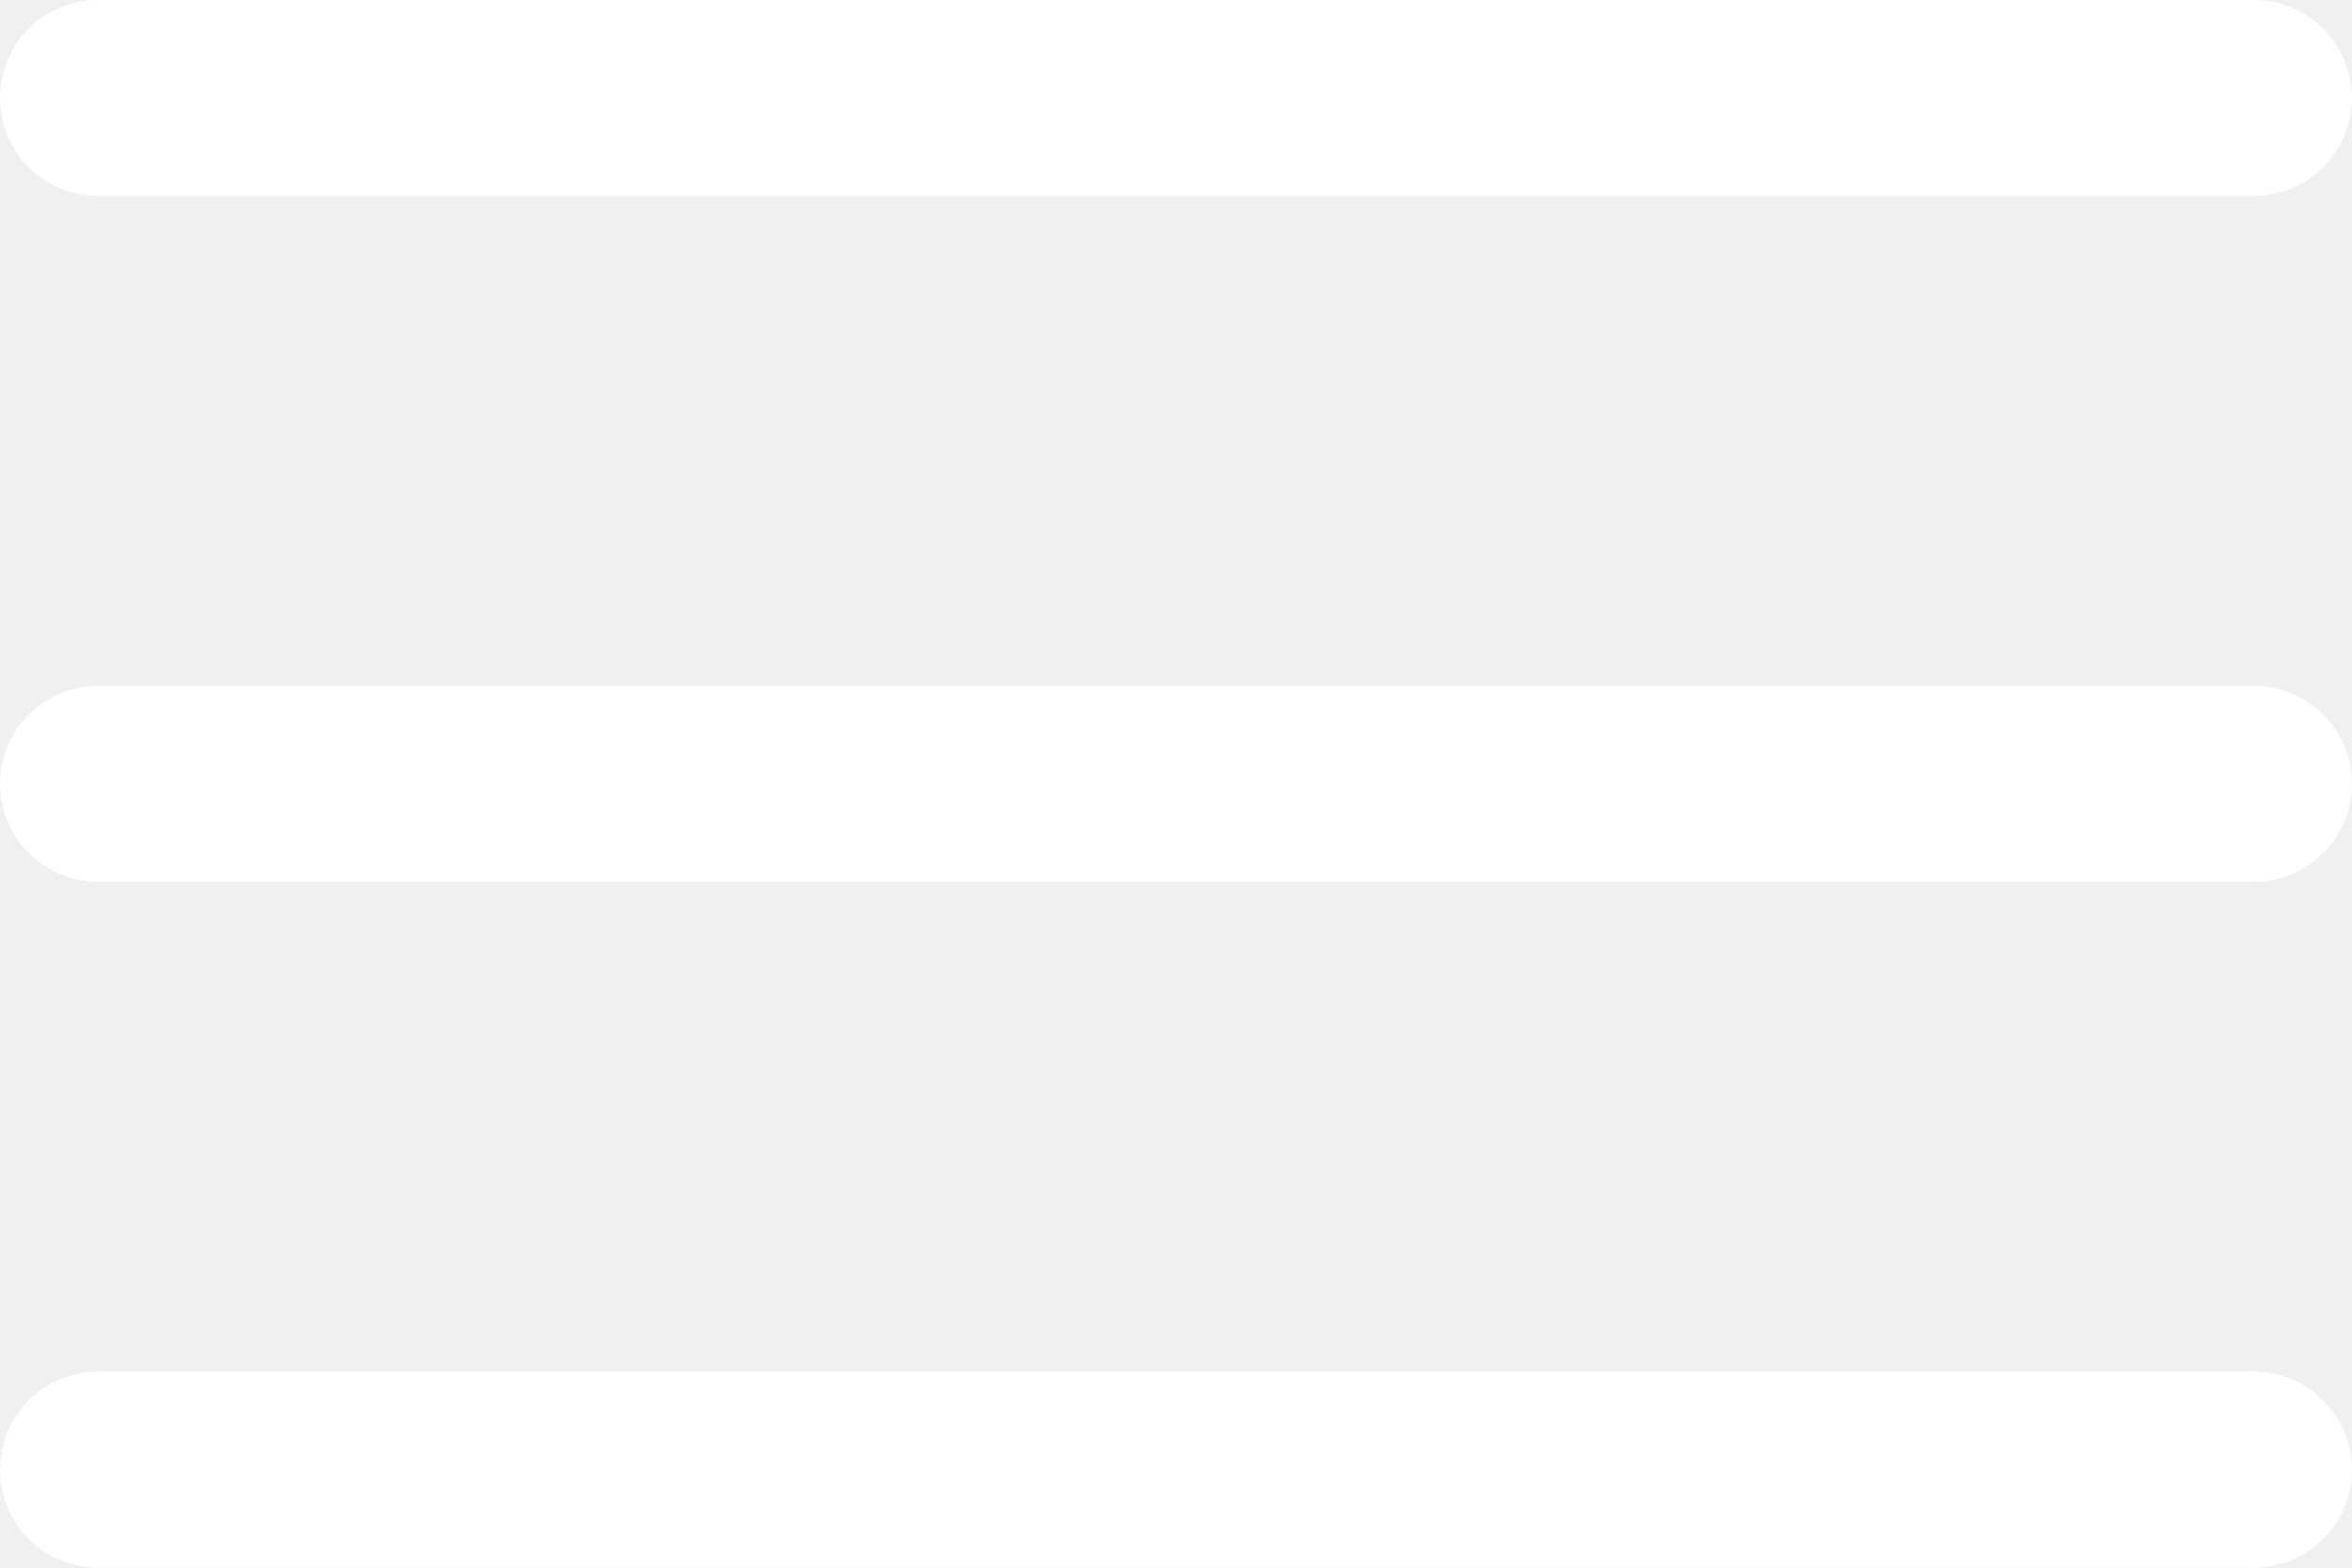
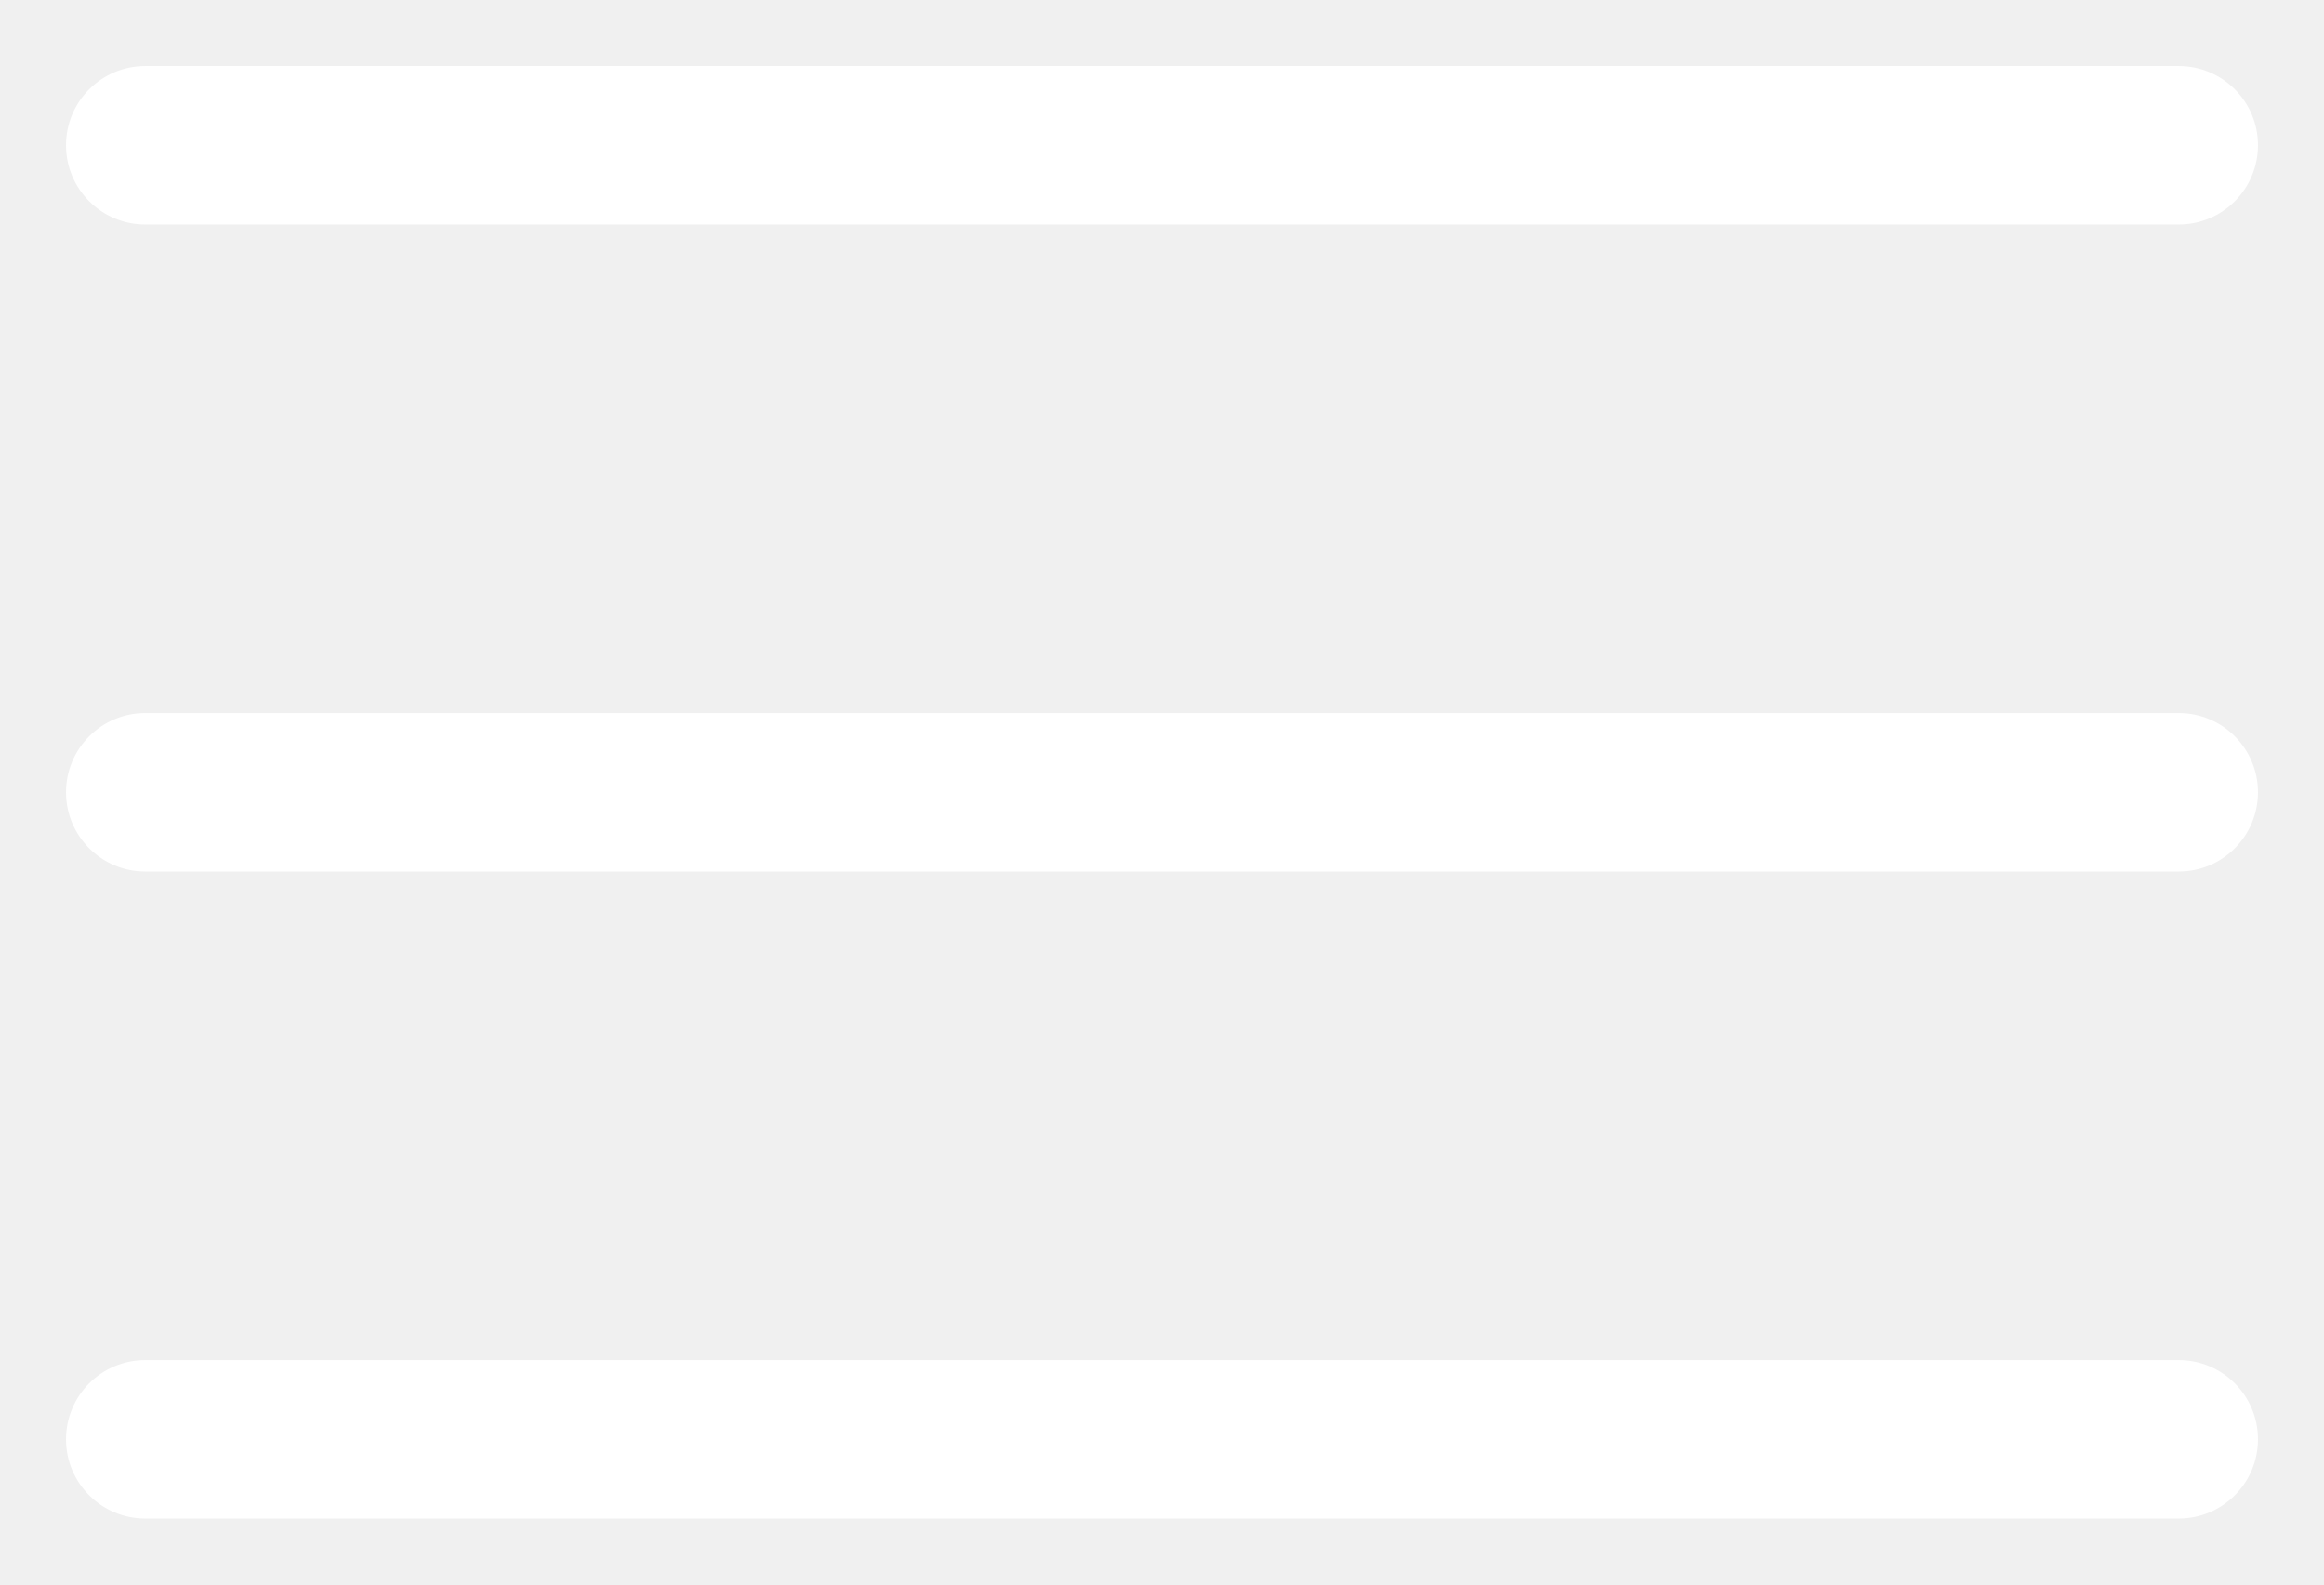
- <svg xmlns="http://www.w3.org/2000/svg" width="18" height="12" viewBox="0 0 18 12" fill="none">
-   <path d="M0.75 0C0.336 0 0 0.336 0 0.75C0 1.164 0.336 1.5 0.75 1.5V0ZM17.25 1.5C17.664 1.5 18 1.164 18 0.75C18 0.336 17.664 0 17.25 0V1.5ZM0.75 5.25C0.336 5.25 0 5.586 0 6C0 6.414 0.336 6.75 0.75 6.75V5.25ZM17.25 6.75C17.664 6.75 18 6.414 18 6C18 5.586 17.664 5.25 17.25 5.25V6.75ZM0.75 10.5C0.336 10.5 0 10.836 0 11.25C0 11.664 0.336 12 0.75 12V10.5ZM17.25 12C17.664 12 18 11.664 18 11.25C18 10.836 17.664 10.5 17.25 10.5V12ZM0.75 1.5H17.25V0H0.75V1.5ZM0.75 6.75H17.25V5.25H0.75V6.75ZM0.75 12H17.25V10.5H0.75V12Z" fill="white" />
+ <svg xmlns="http://www.w3.org/2000/svg" width="22" height="15" viewBox="0 0 22 15" fill="none">
+   <path d="M1.375 0.625C0.961 0.625 0.625 0.961 0.625 1.375C0.625 1.789 0.961 2.125 1.375 2.125V0.625ZM20.625 2.125C21.039 2.125 21.375 1.789 21.375 1.375C21.375 0.961 21.039 0.625 20.625 0.625V2.125ZM1.375 6.75C0.961 6.75 0.625 7.086 0.625 7.5C0.625 7.914 0.961 8.25 1.375 8.25V6.75ZM20.625 8.25C21.039 8.25 21.375 7.914 21.375 7.5C21.375 7.086 21.039 6.75 20.625 6.75V8.25ZM1.375 12.875C0.961 12.875 0.625 13.211 0.625 13.625C0.625 14.039 0.961 14.375 1.375 14.375V12.875ZM20.625 14.375C21.039 14.375 21.375 14.039 21.375 13.625C21.375 13.211 21.039 12.875 20.625 12.875V14.375ZM1.375 2.125H20.625V0.625H1.375V2.125ZM1.375 8.25H20.625V6.75H1.375V8.25ZM1.375 14.375H20.625V12.875H1.375V14.375Z" fill="white" />
</svg>
